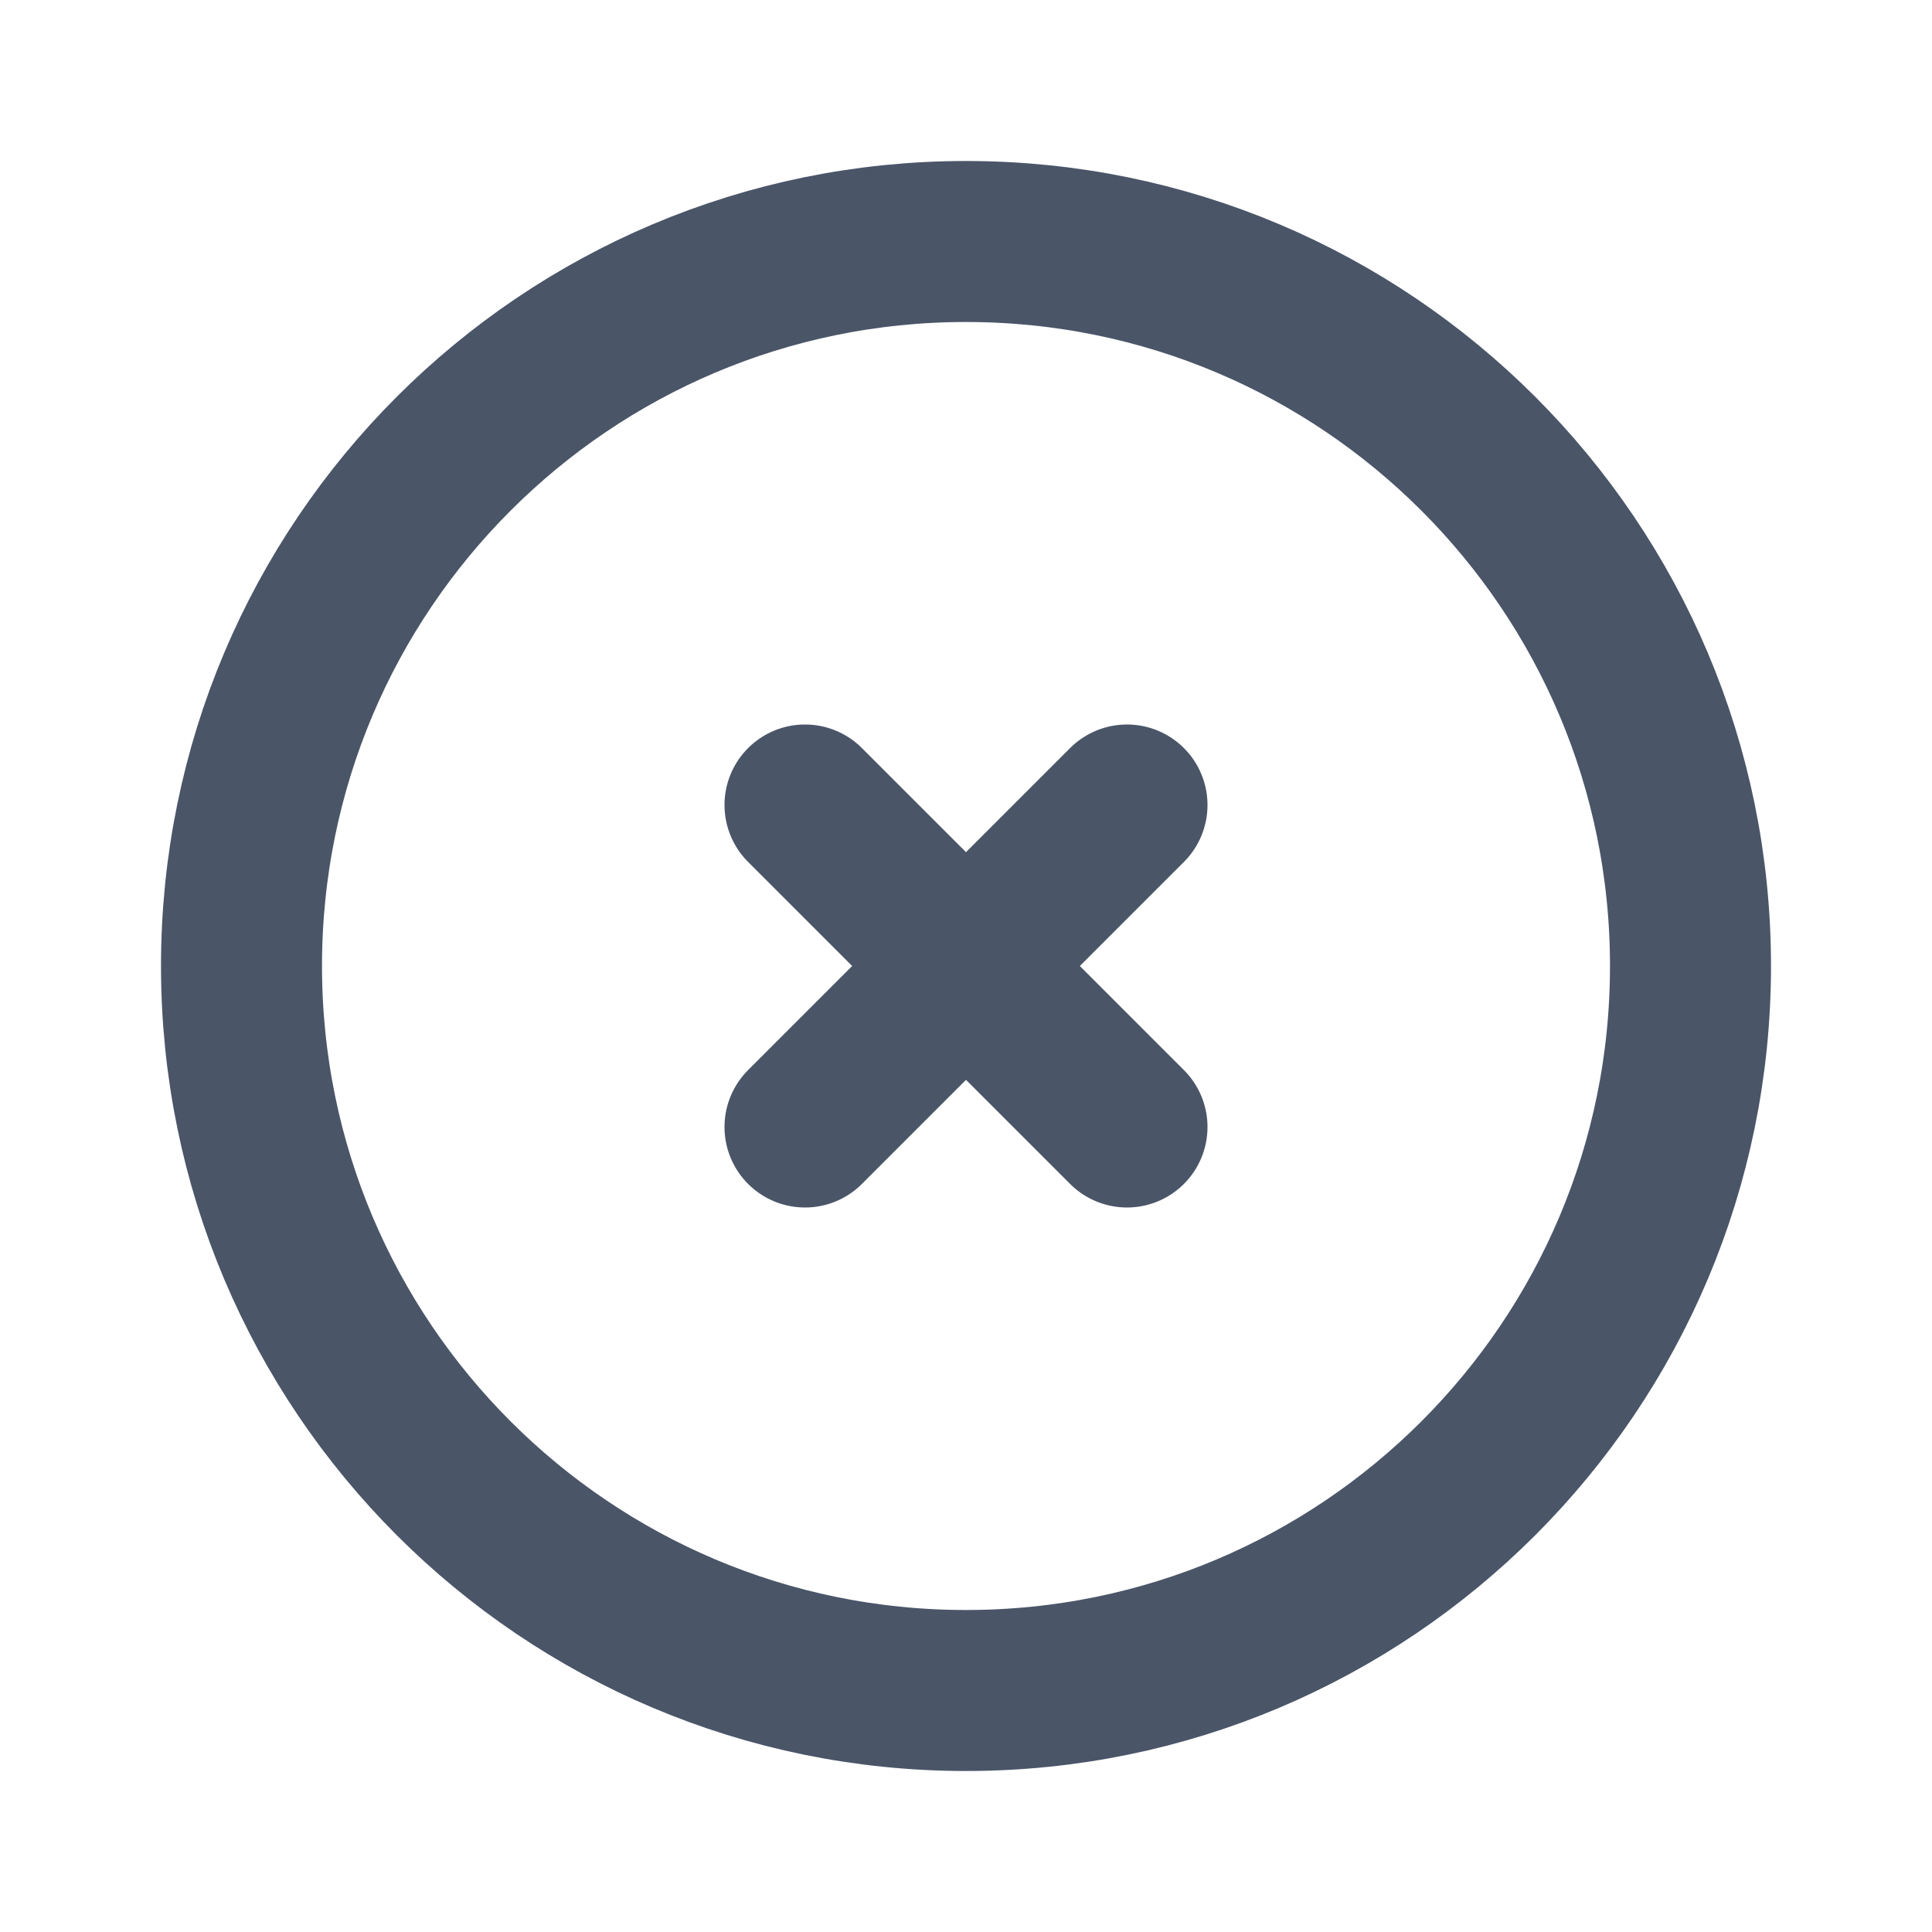
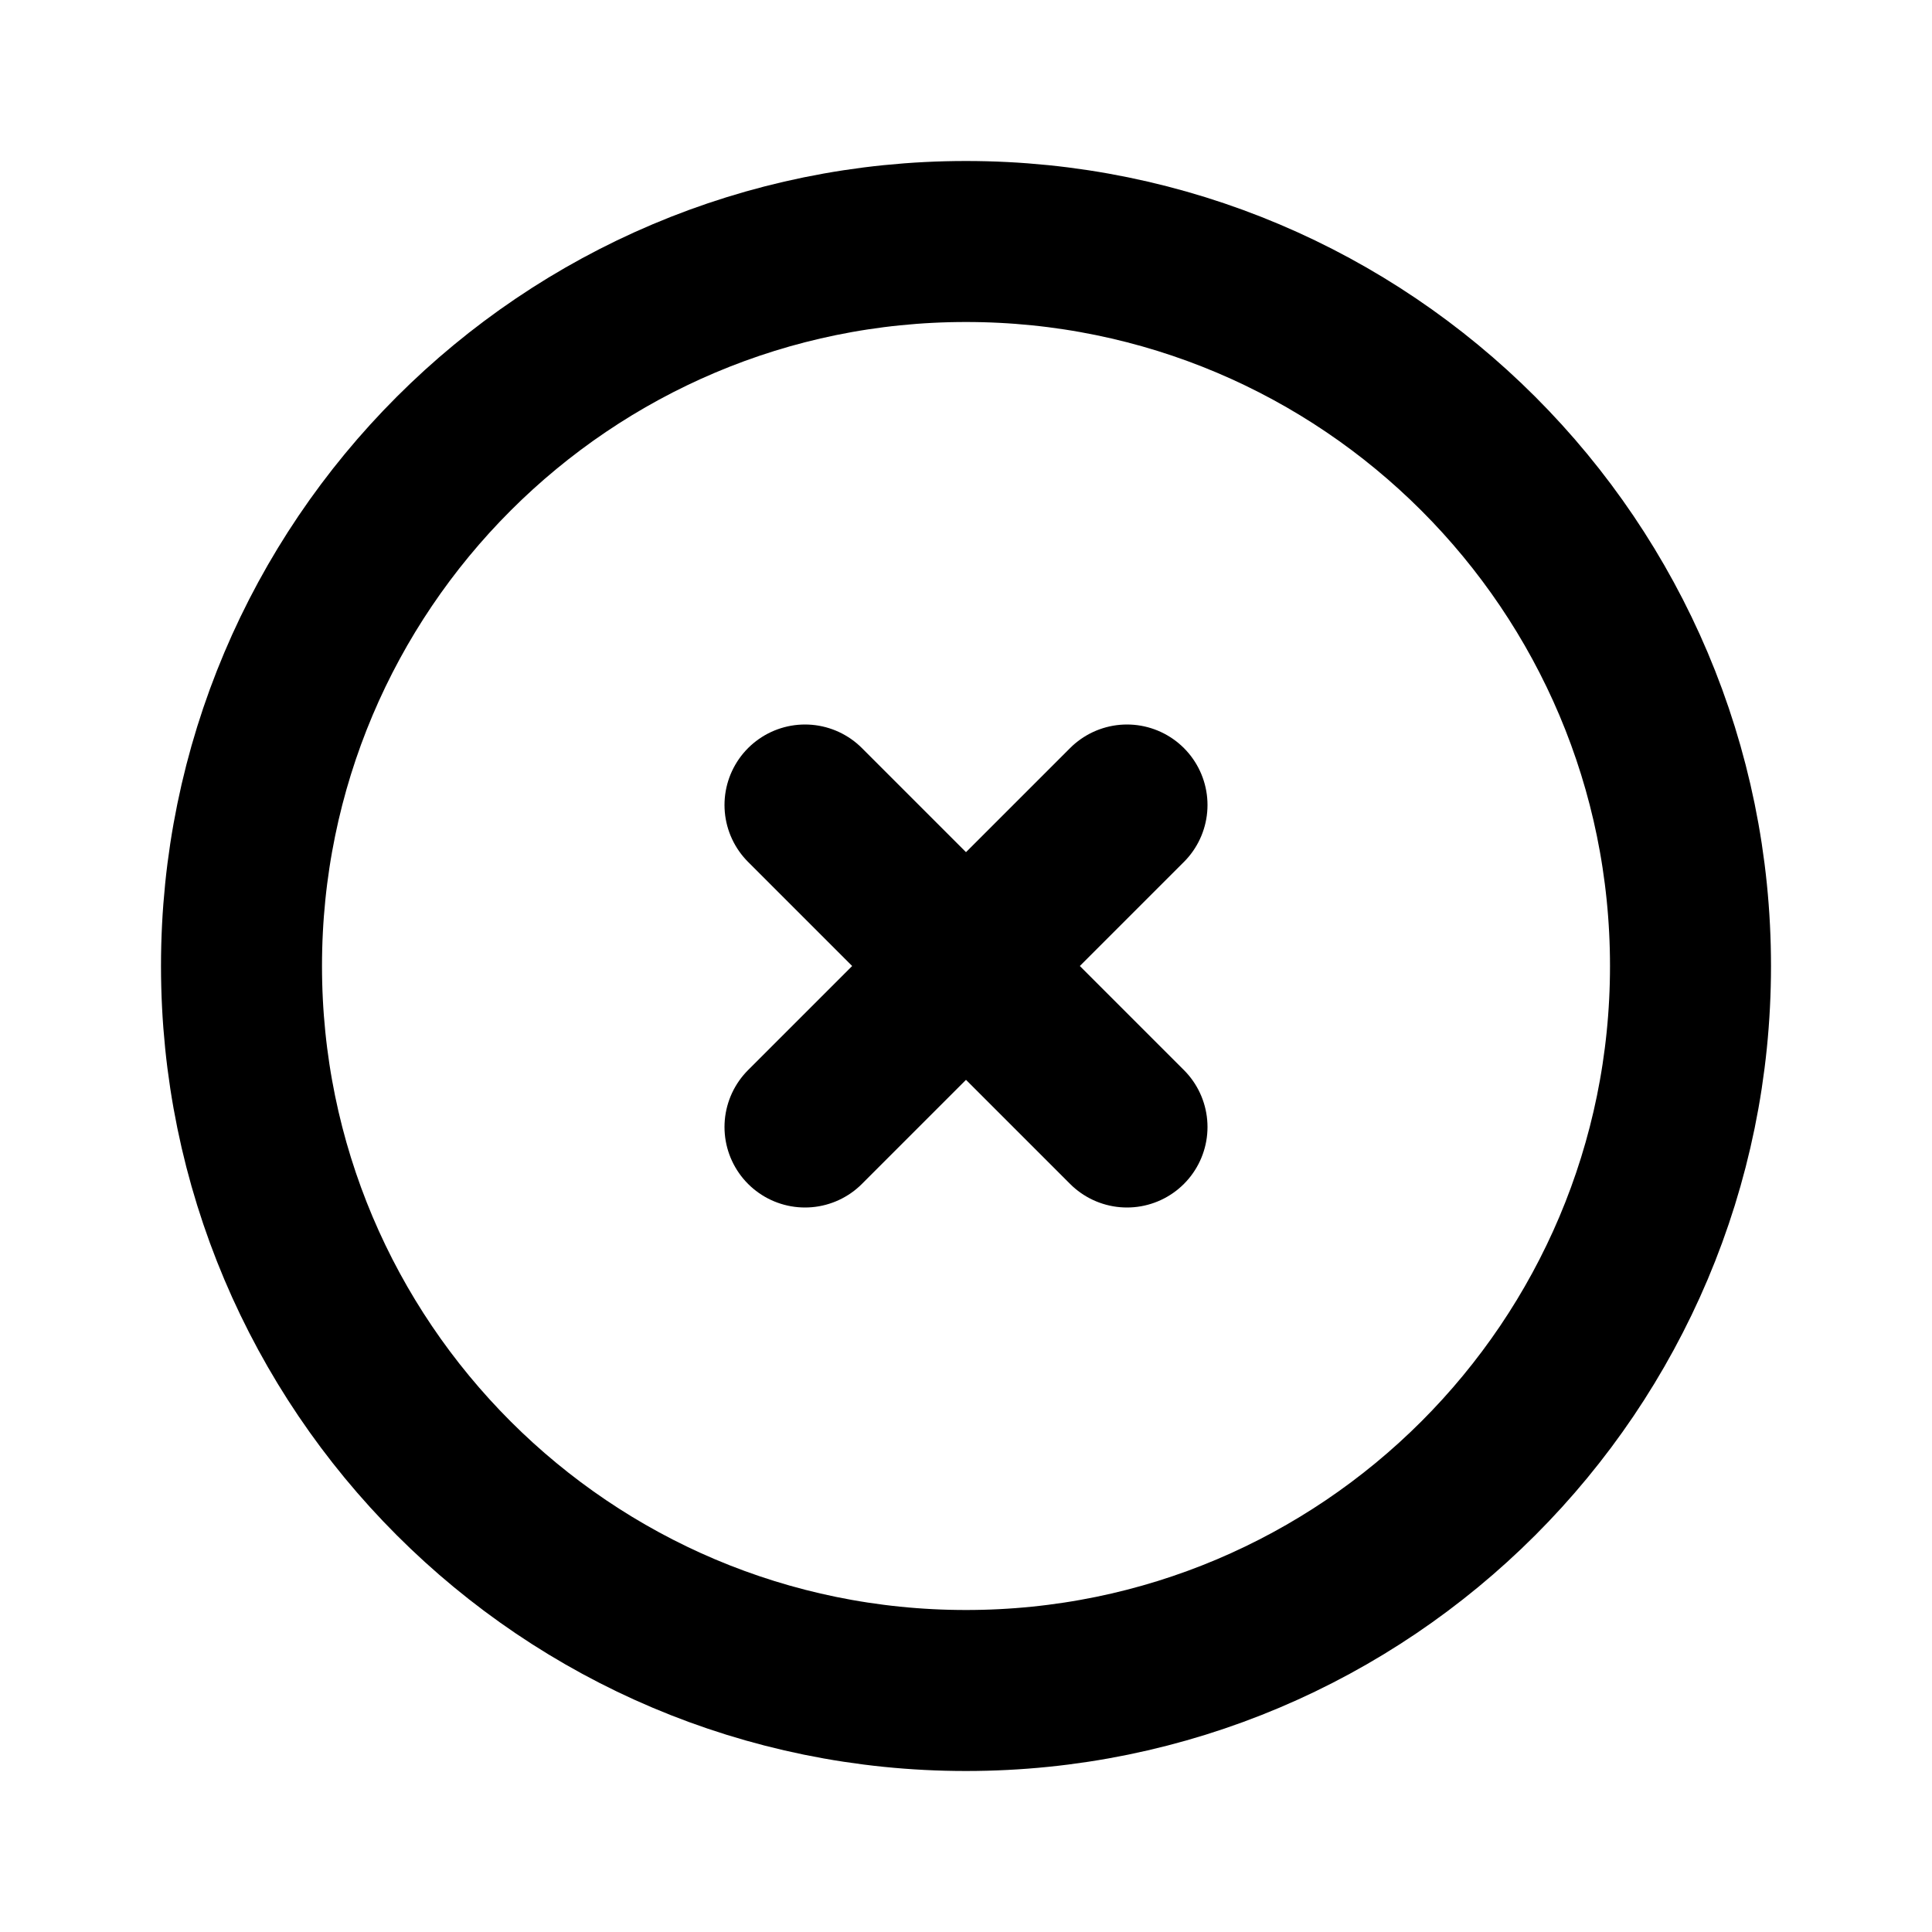
- <svg xmlns="http://www.w3.org/2000/svg" width="24" height="24" viewBox="0 0 24 24" fill="none">
-   <path d="M10 14L12 12M12 12L14 10M12 12L10 10M12 12L14 14M21 12C21 16.971 16.971 21 12 21C7.029 21 3 16.971 3 12C3 7.029 7.029 3 12 3C16.971 3 21 7.029 21 12Z" stroke="#4A5568" stroke-width="2" stroke-linecap="round" stroke-linejoin="round" />
+ <svg xmlns="http://www.w3.org/2000/svg" stroke="currentColor" width="24" height="24" viewBox="0 0 24 24" fill="none">
+   <path d="M10 14L12 12M12 12L14 10M12 12L10 10M12 12L14 14M21 12C21 16.971 16.971 21 12 21C7.029 21 3 16.971 3 12C3 7.029 7.029 3 12 3C16.971 3 21 7.029 21 12Z" stroke-width="2" stroke-linecap="round" stroke-linejoin="round" />
</svg>
